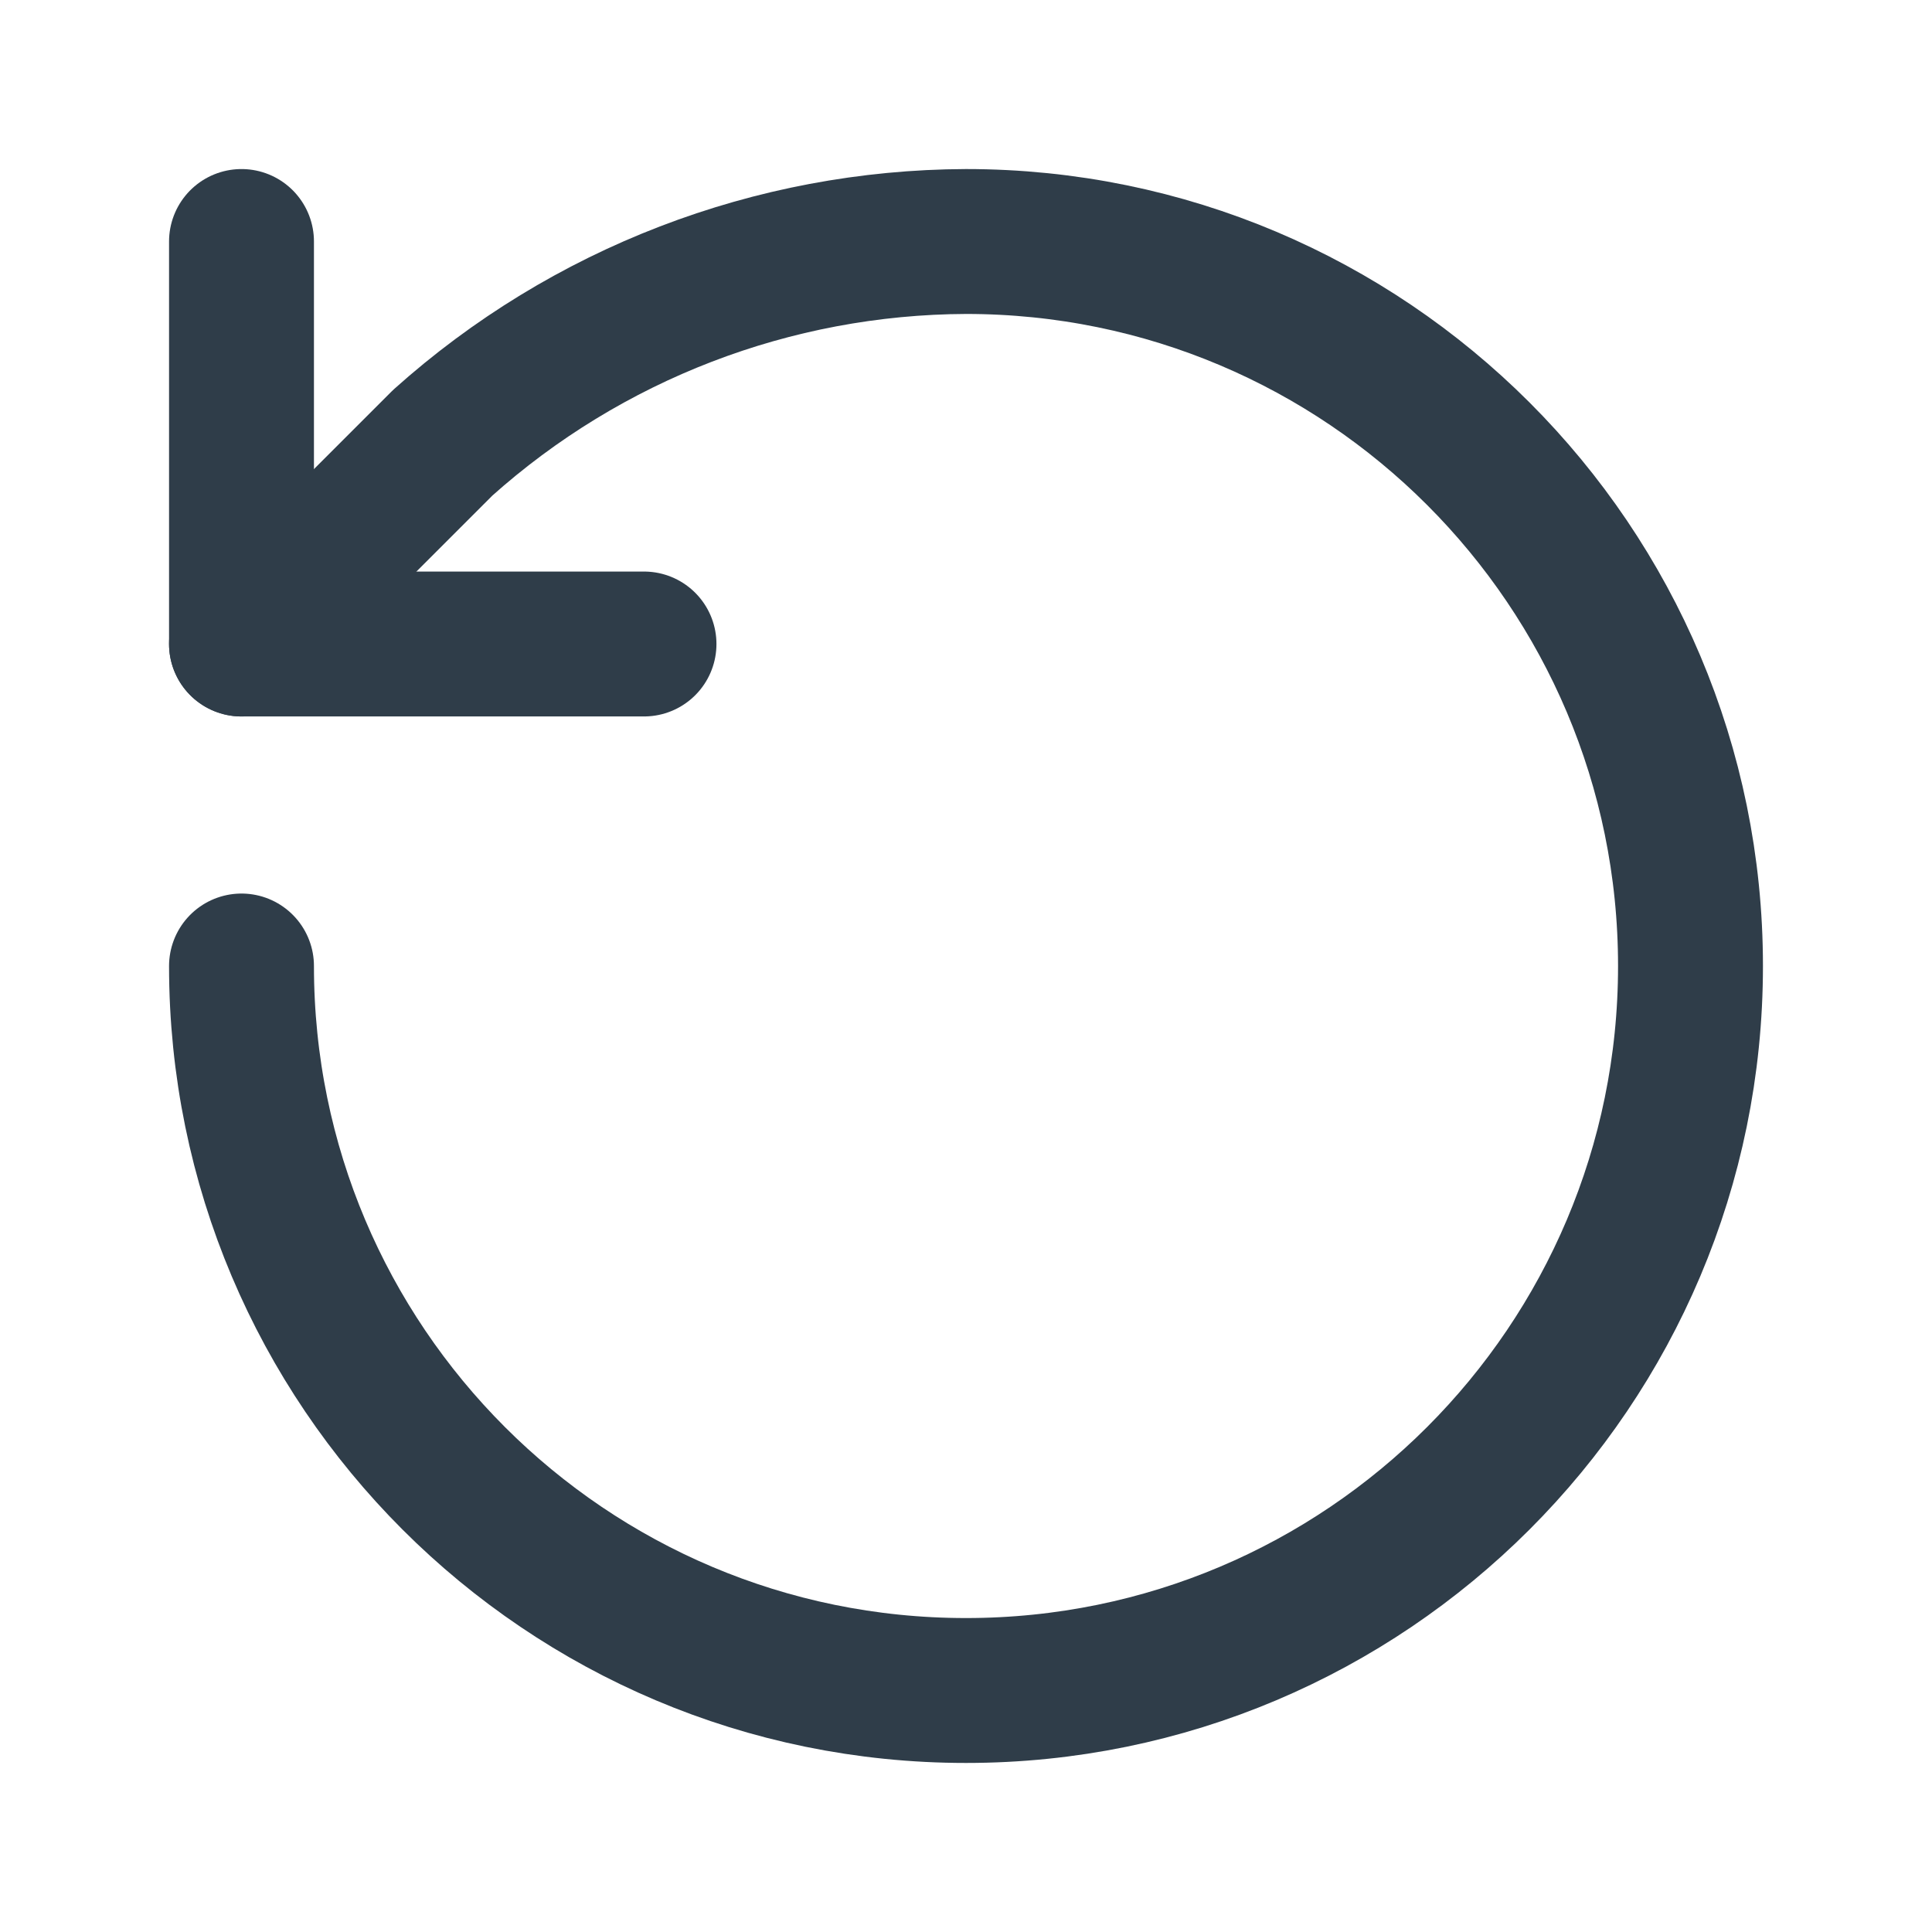
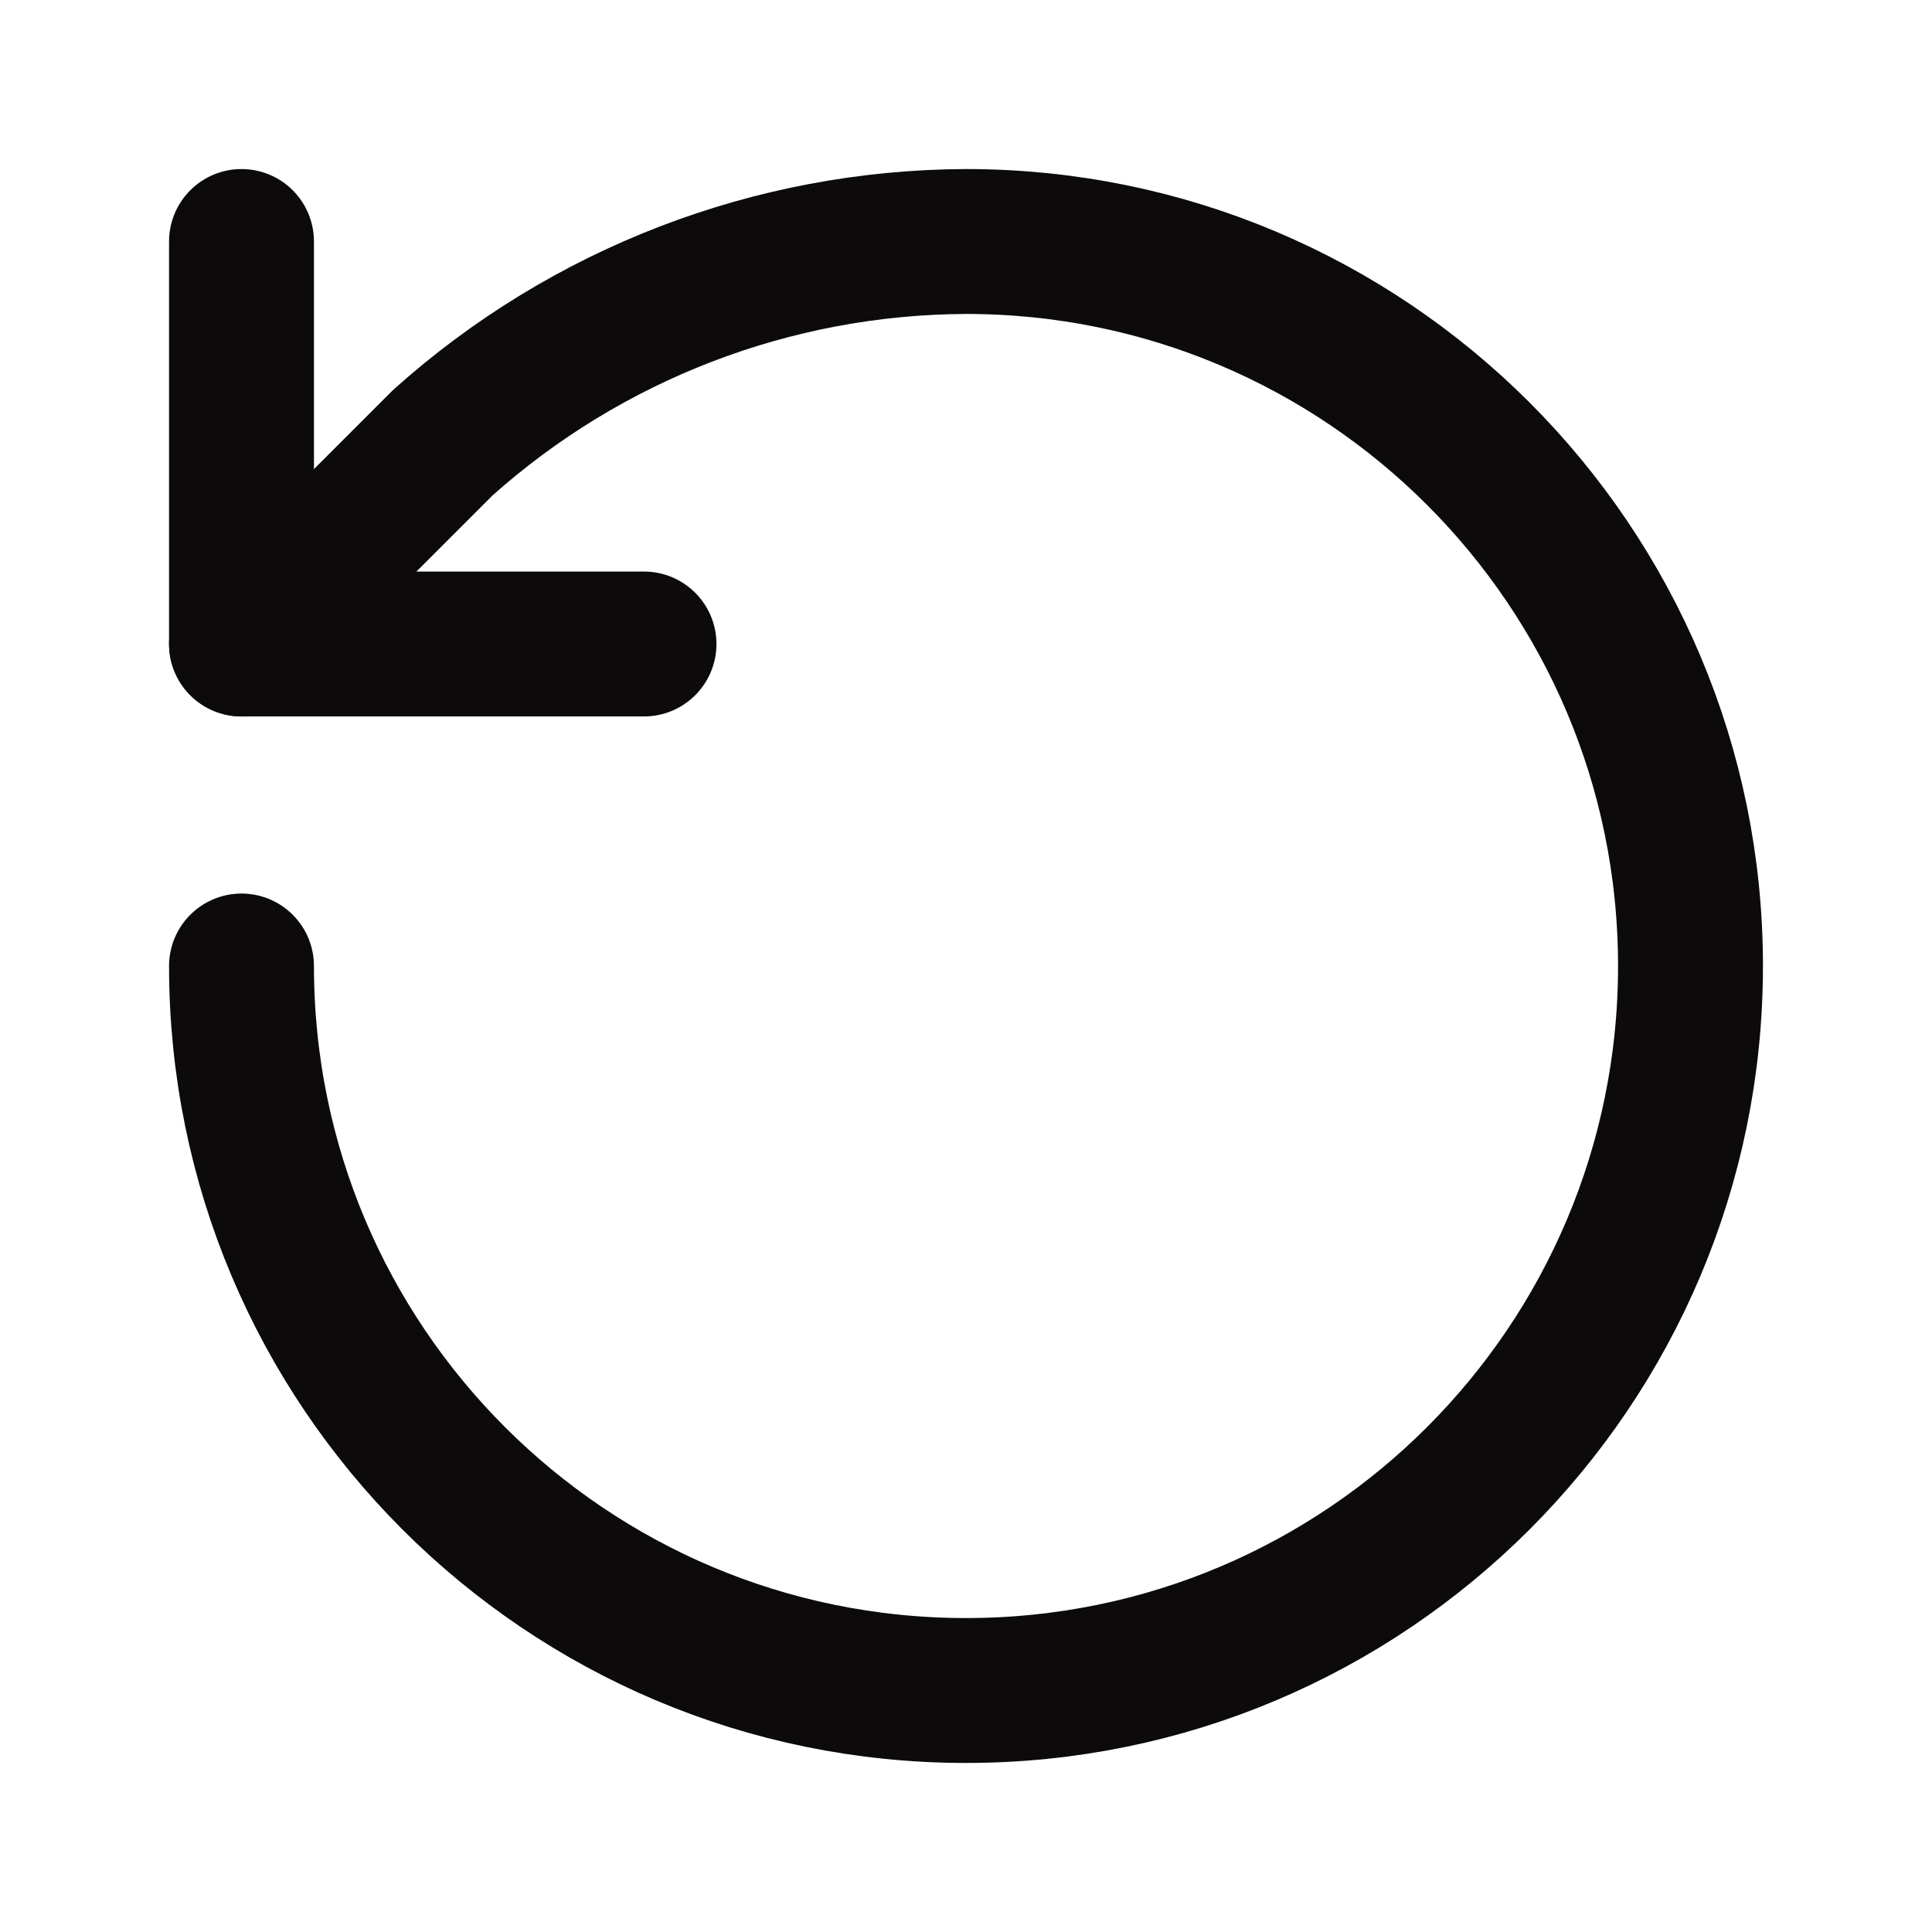
- <svg xmlns="http://www.w3.org/2000/svg" viewBox="0 0 24 24" fill="none" stroke="#2f3d49" stroke-width="1.8" stroke-linecap="round" stroke-linejoin="round">
+ <svg xmlns="http://www.w3.org/2000/svg" viewBox="0 0 24 24" fill="none" stroke="#0c0a0b" stroke-width="1.8" stroke-linecap="round" stroke-linejoin="round">
  <path d="M3 12a9 9 0 1 0 9-9 9.8 9.8 0 0 0-6.5 2.5L3 8" />
  <polyline points="3 3 3 8 8 8" />
</svg>
